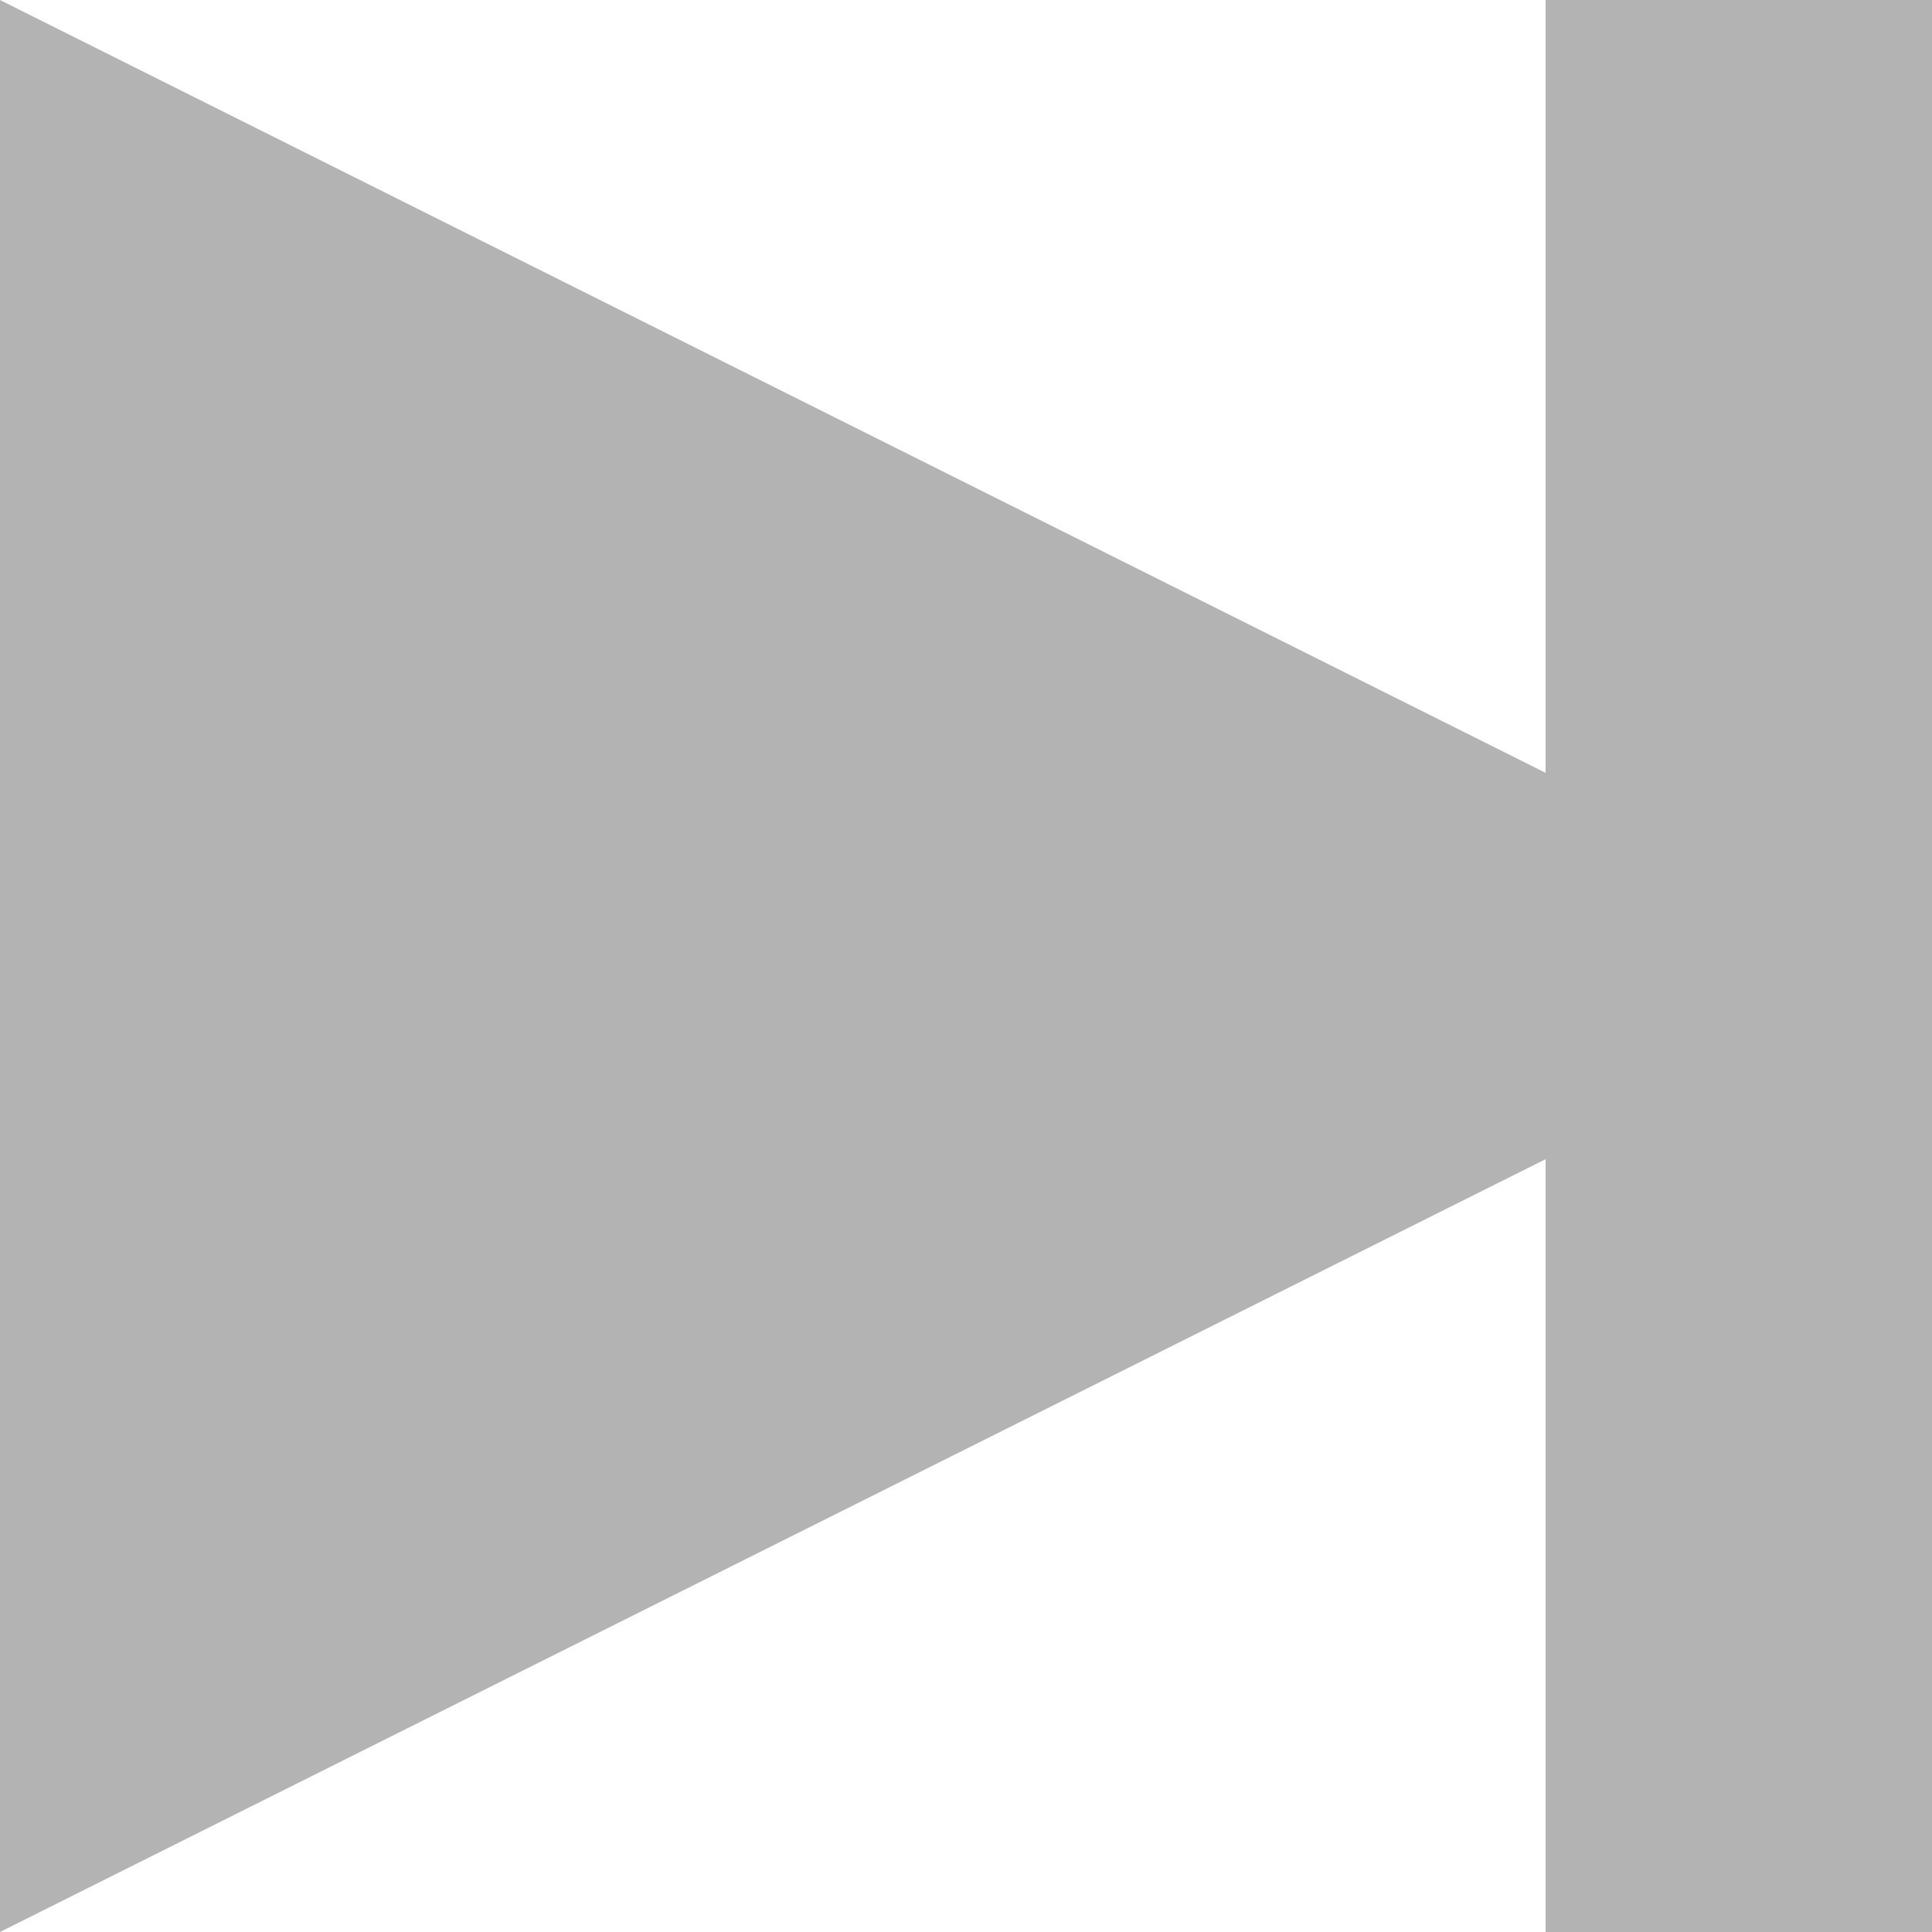
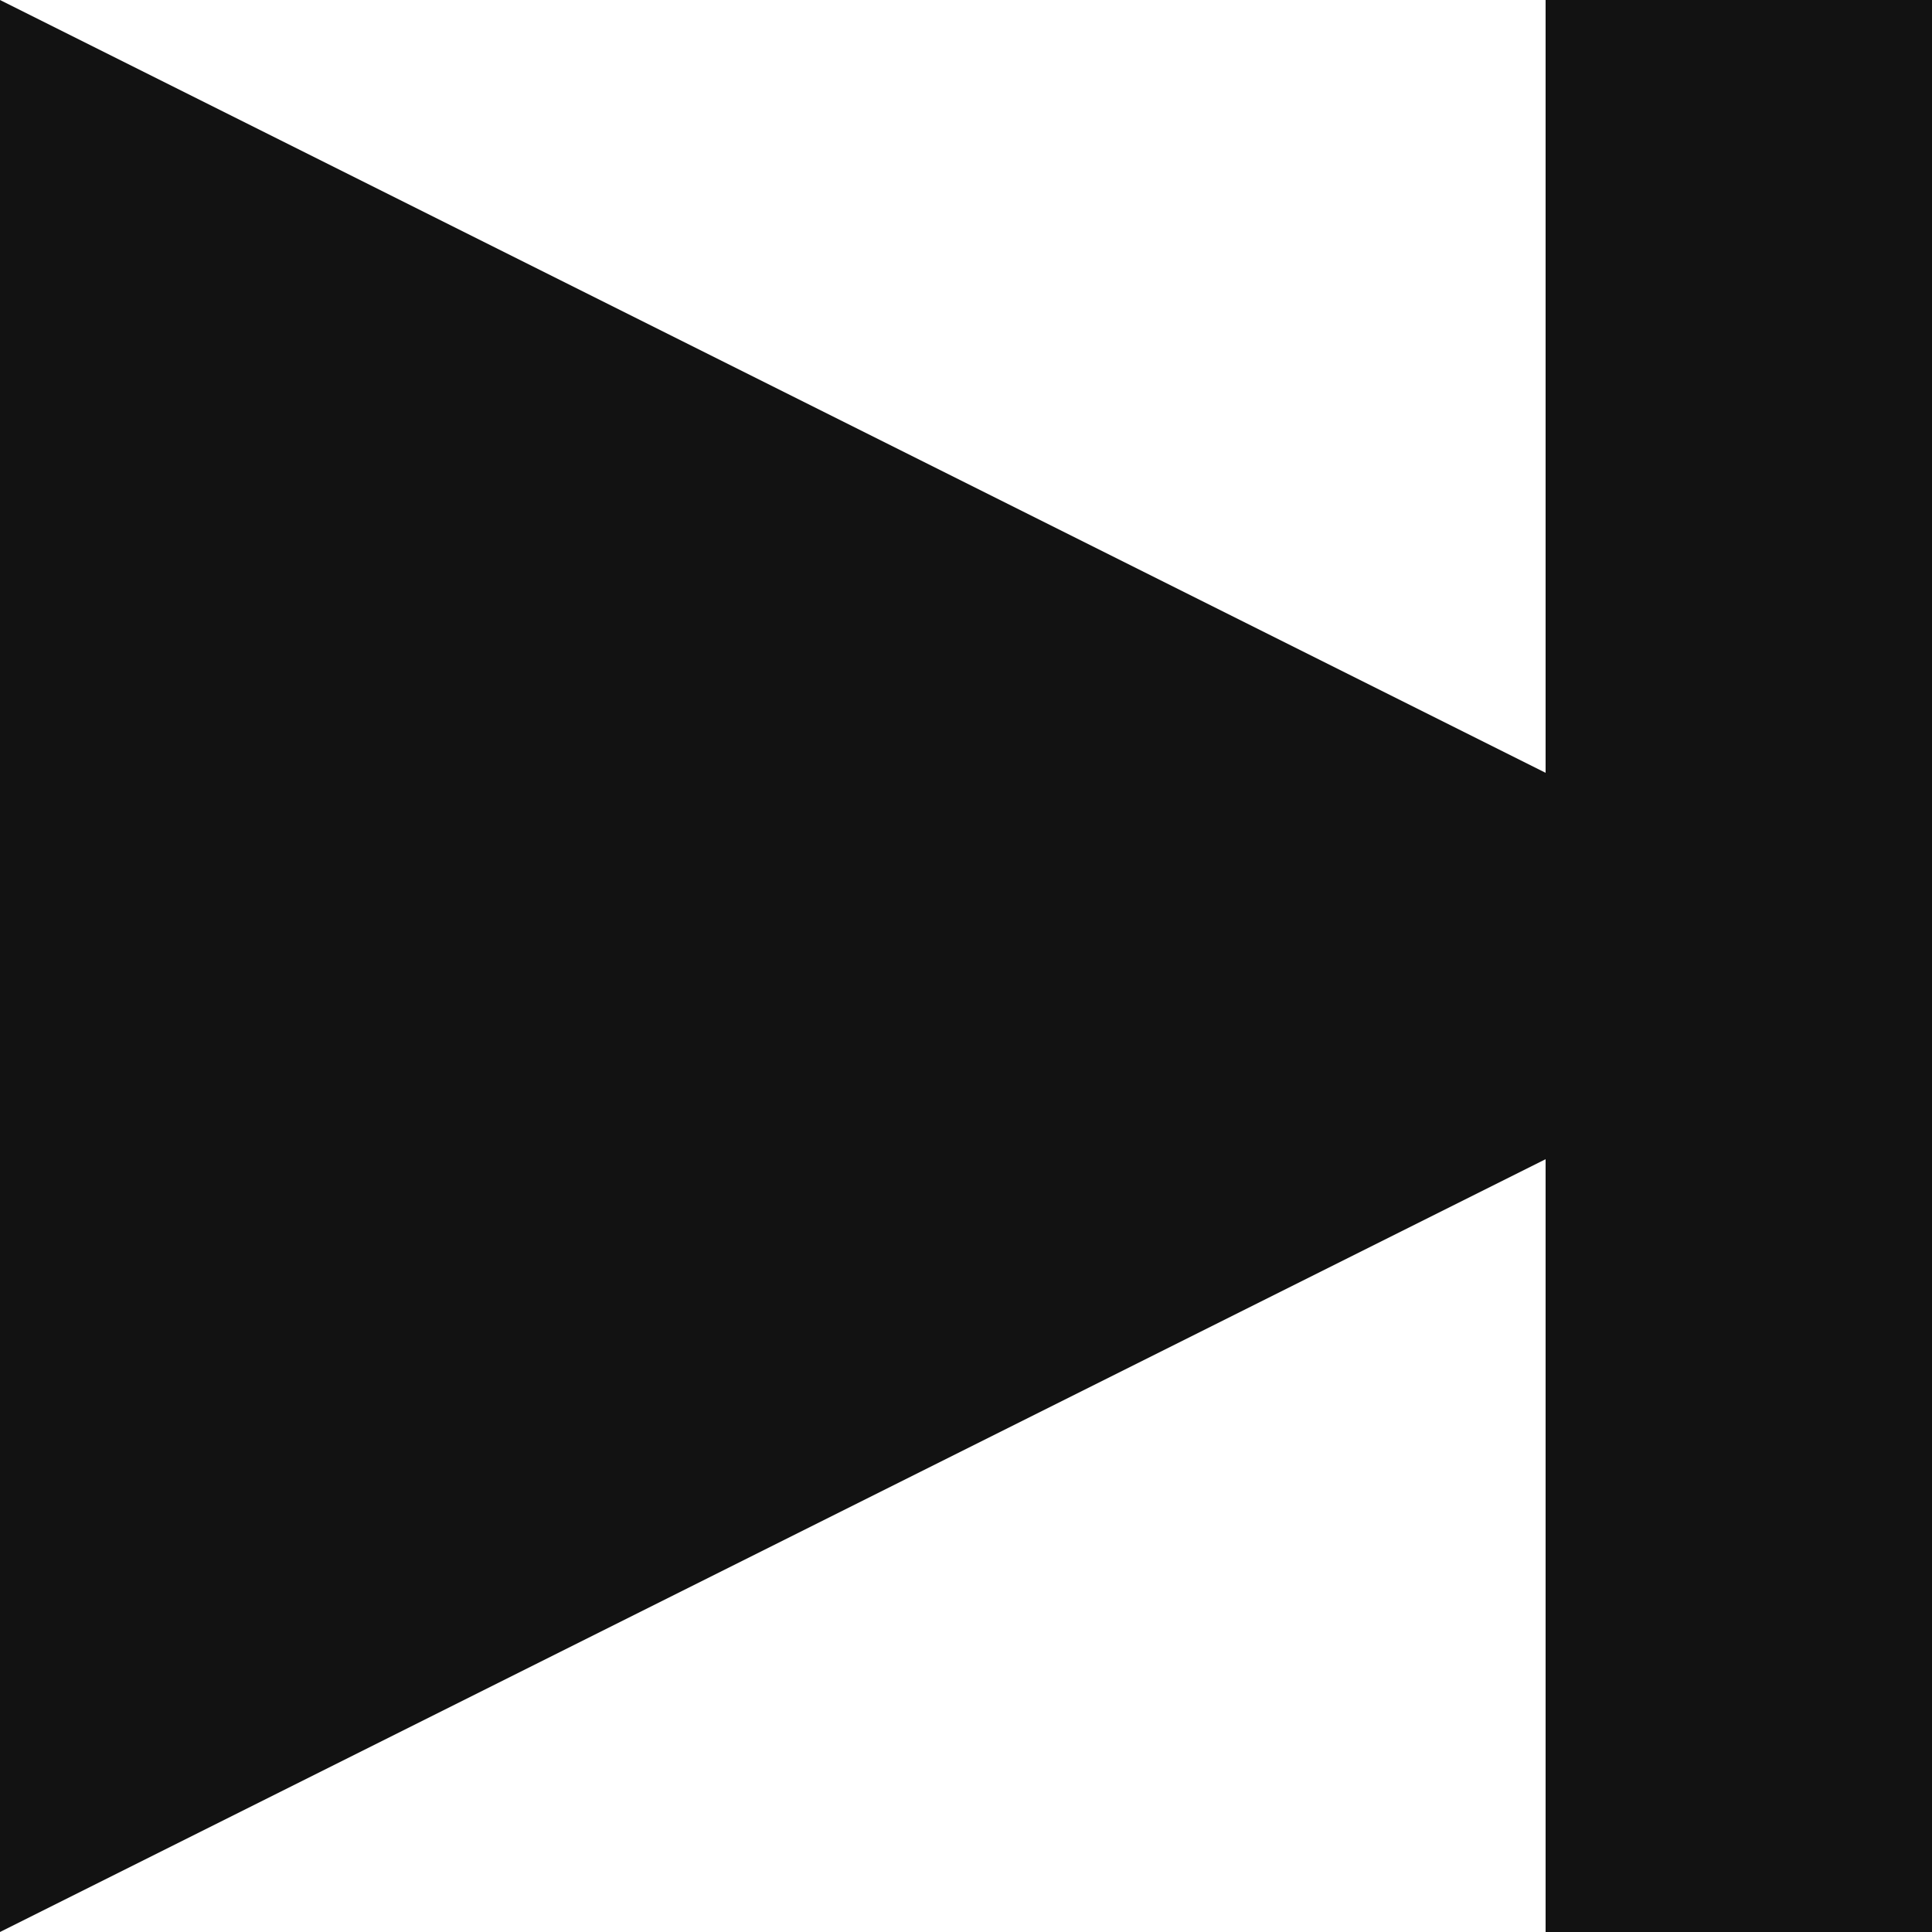
<svg xmlns="http://www.w3.org/2000/svg" width="10px" height="10px" viewBox="0 0 10 10" version="1.1">
  <defs />
  <g id="Page-1" stroke="none" stroke-width="1" fill="none" fill-rule="evenodd">
-     <g id="Spotify" transform="translate(-764, -825)" fill="#B3B3B3">
+     <g id="Spotify" transform="translate(-764, -825)" fill="#121212">
      <g id="Client" transform="translate(159, 149)">
        <g id="Lower-Bar" transform="translate(0, 656)">
          <g id="Center-Controls" transform="translate(453, 9)">
            <polygon id="Forward" points="160 11 160 15 152 11 152 21 160 17 160 21 162 21 162 11" />
          </g>
        </g>
      </g>
    </g>
  </g>
</svg>
